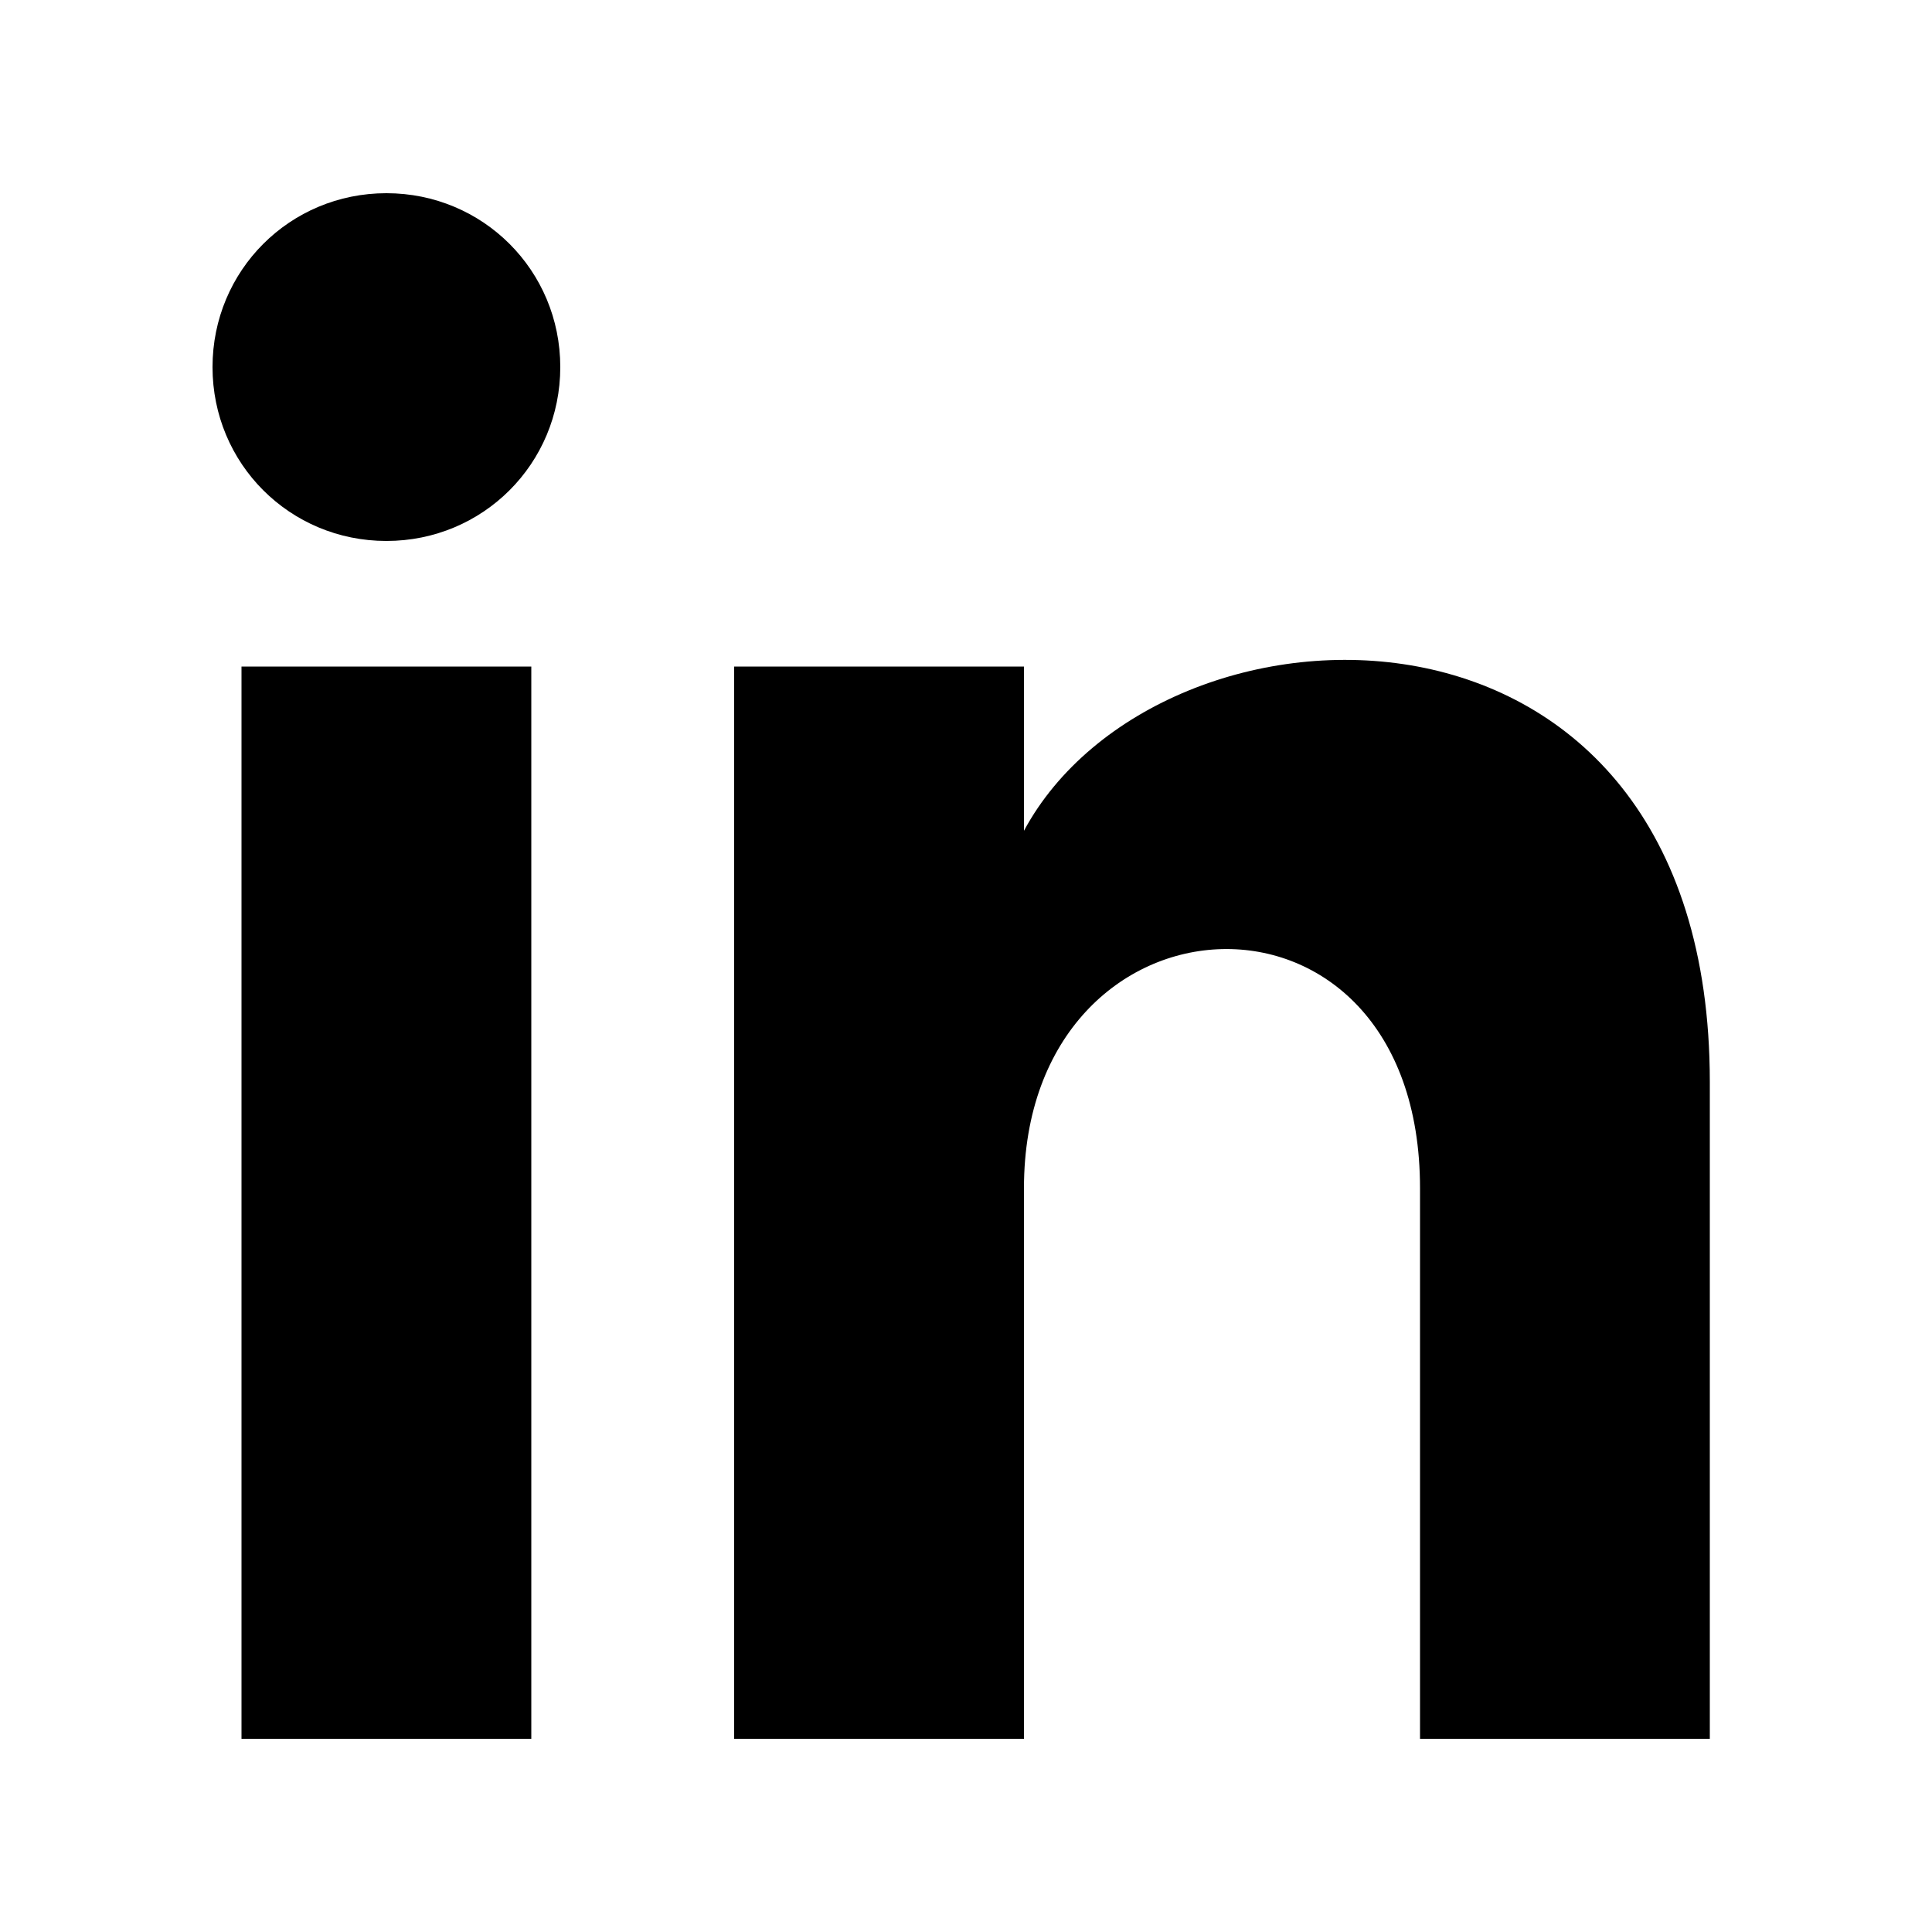
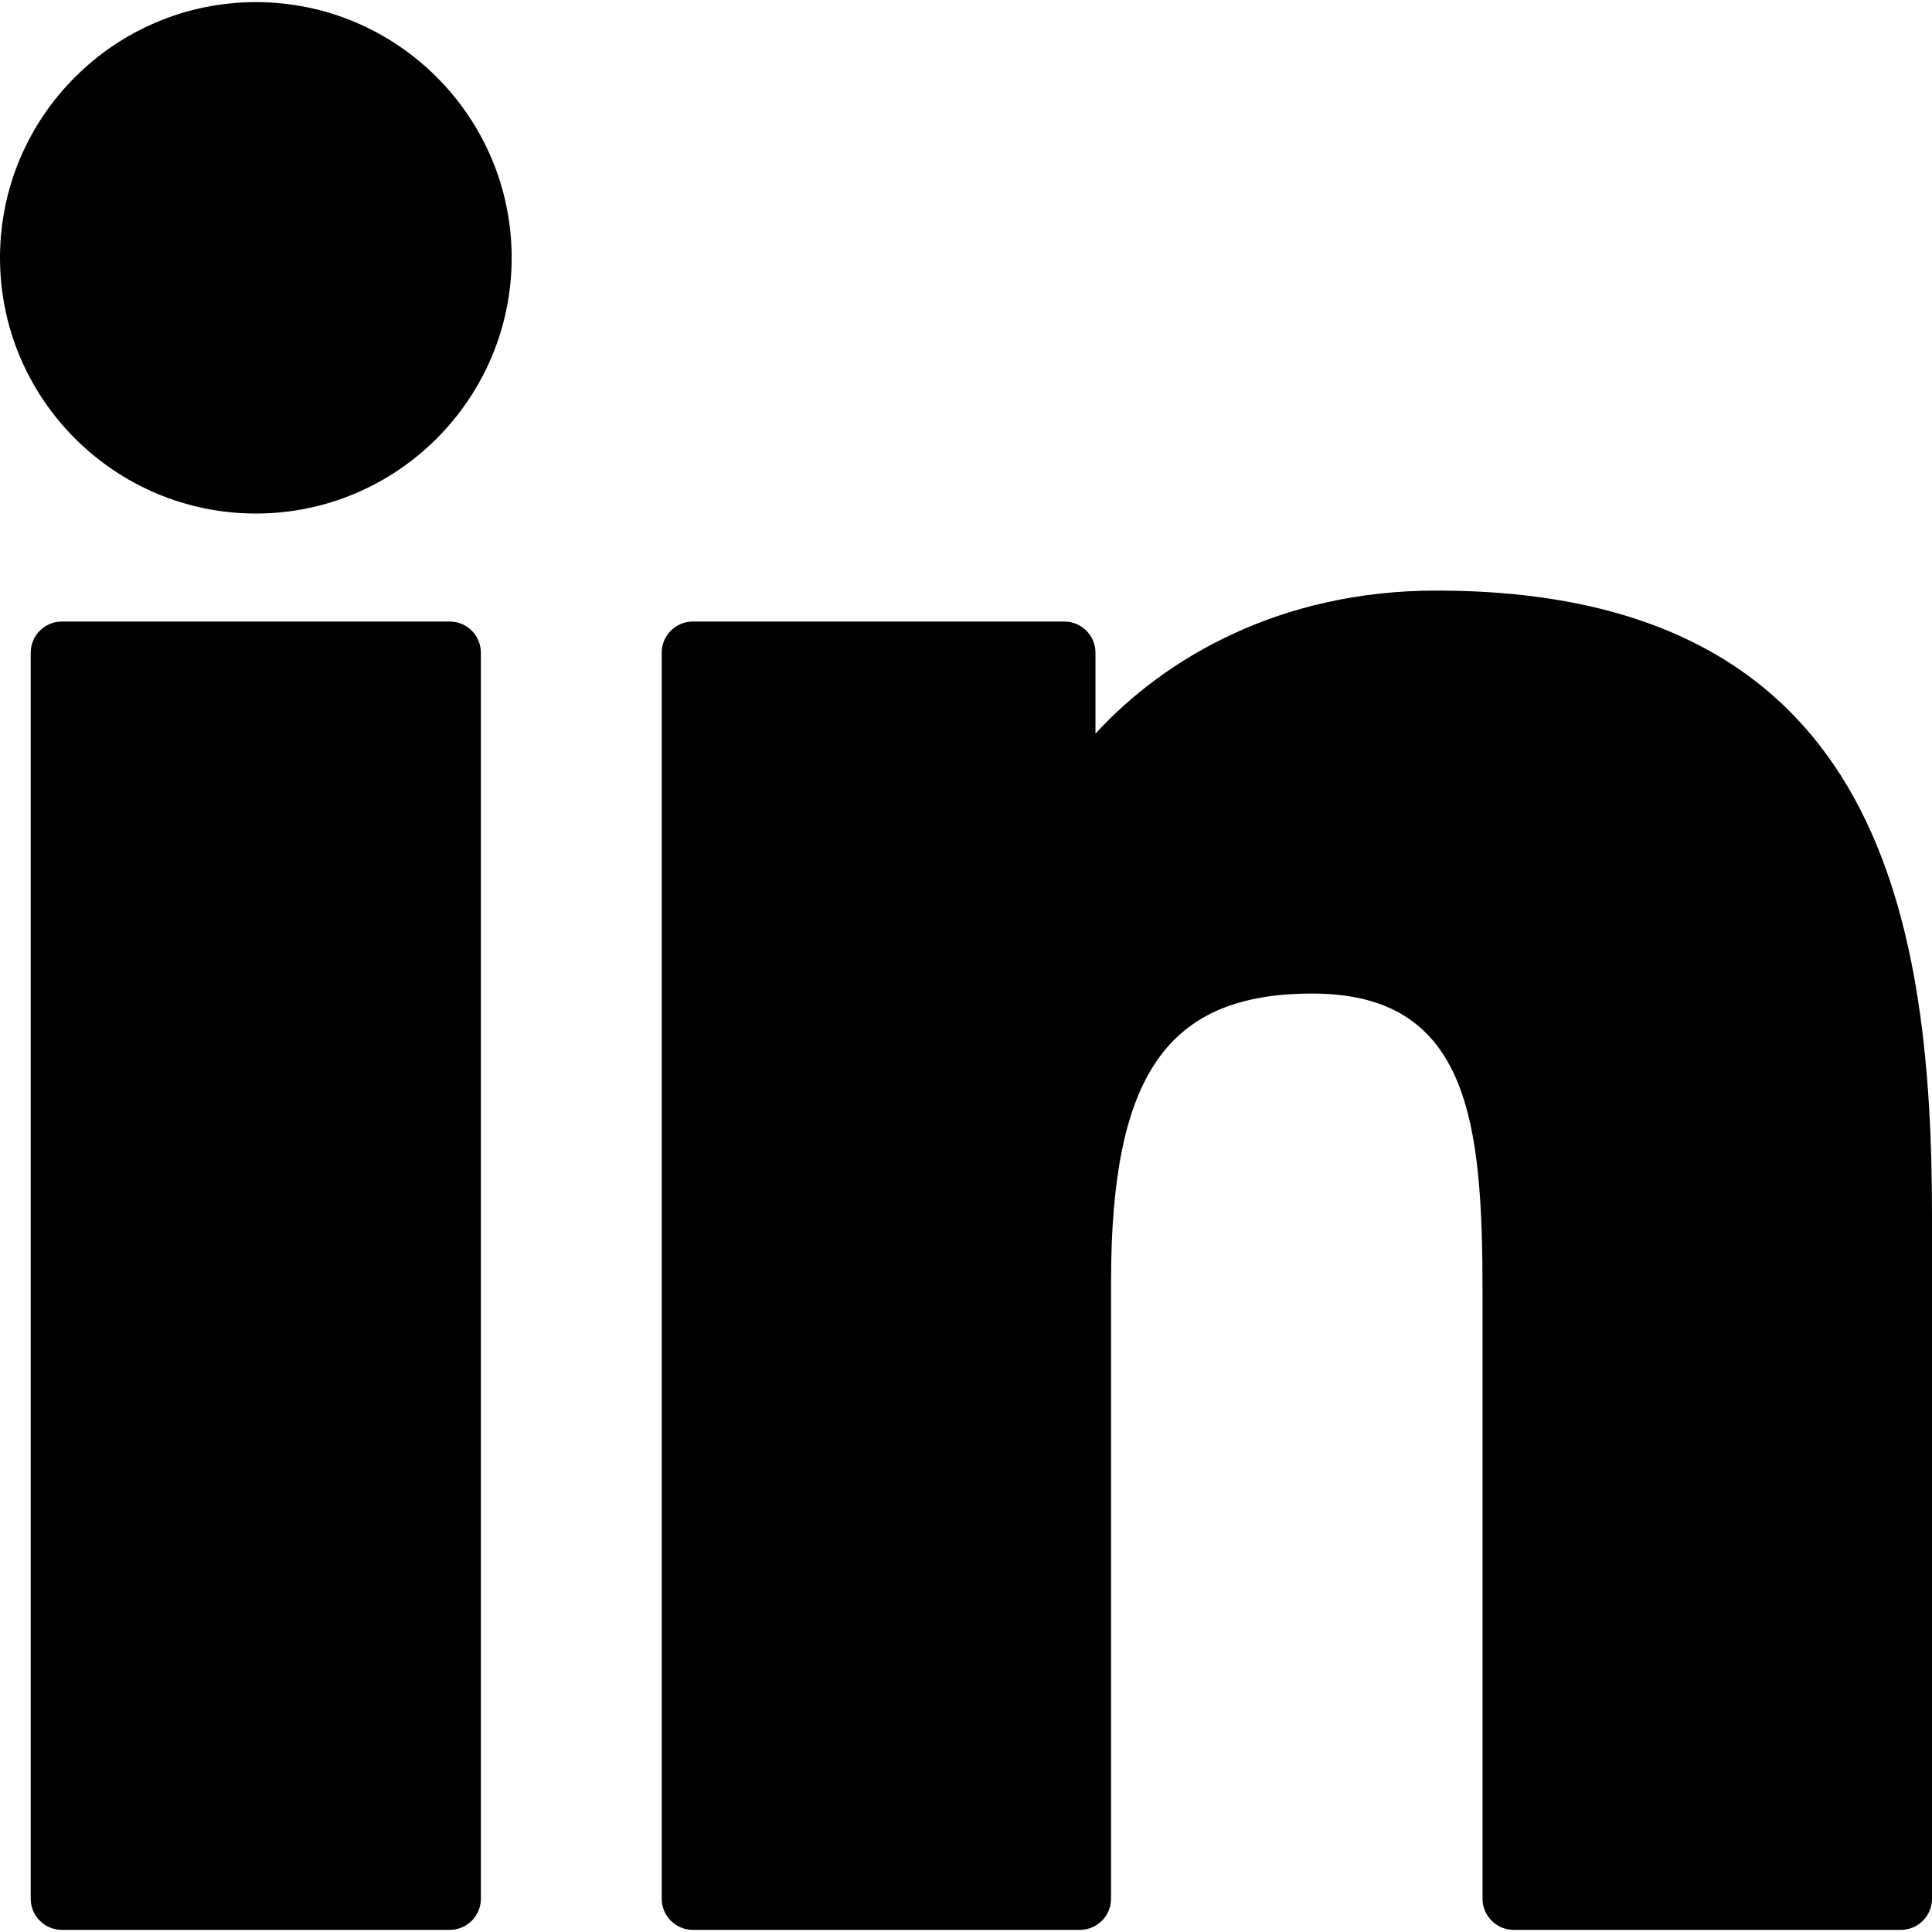
- <svg xmlns="http://www.w3.org/2000/svg" width="800px" height="800px" viewBox="0 0 20 20">
-   <rect x="0" fill="none" width="20" height="20" />
-   <g>
-     <path d="M2.5 18h3V6.9h-3V18zM4 2c-1 0-1.8.8-1.8 1.8S3 5.6 4 5.6s1.8-.8 1.8-1.8S5 2 4 2zm6.6 6.6V6.9h-3V18h3v-5.7c0-3.2 4.1-3.4 4.1 0V18h3v-6.8c0-5.4-5.7-5.2-7.1-2.6z" />
+ <svg xmlns="http://www.w3.org/2000/svg" fill="#000000" height="800px" width="800px" version="1.1" id="Layer_1" viewBox="0 0 310 310" xml:space="preserve">
+   <g id="XMLID_801_">
+     <path id="XMLID_802_" d="M72.16,99.73H9.927c-2.762,0-5,2.239-5,5v199.928c0,2.762,2.238,5,5,5H72.16c2.762,0,5-2.238,5-5V104.73   C77.16,101.969,74.922,99.73,72.16,99.73z" />
+     <path id="XMLID_803_" d="M41.066,0.341C18.422,0.341,0,18.743,0,41.362C0,63.991,18.422,82.4,41.066,82.4   c22.626,0,41.033-18.41,41.033-41.038C82.1,18.743,63.692,0.341,41.066,0.341z" />
+     <path id="XMLID_804_" d="M230.454,94.761c-24.995,0-43.472,10.745-54.679,22.954V104.73c0-2.761-2.238-5-5-5h-59.599   c-2.762,0-5,2.239-5,5v199.928c0,2.762,2.238,5,5,5h62.097c2.762,0,5-2.238,5-5v-98.918c0-33.333,9.054-46.319,32.29-46.319   c25.306,0,27.317,20.818,27.317,48.034v97.204c0,2.762,2.238,5,5,5H305c2.762,0,5-2.238,5-5V194.995   C310,145.43,300.549,94.761,230.454,94.761z" />
  </g>
</svg>
